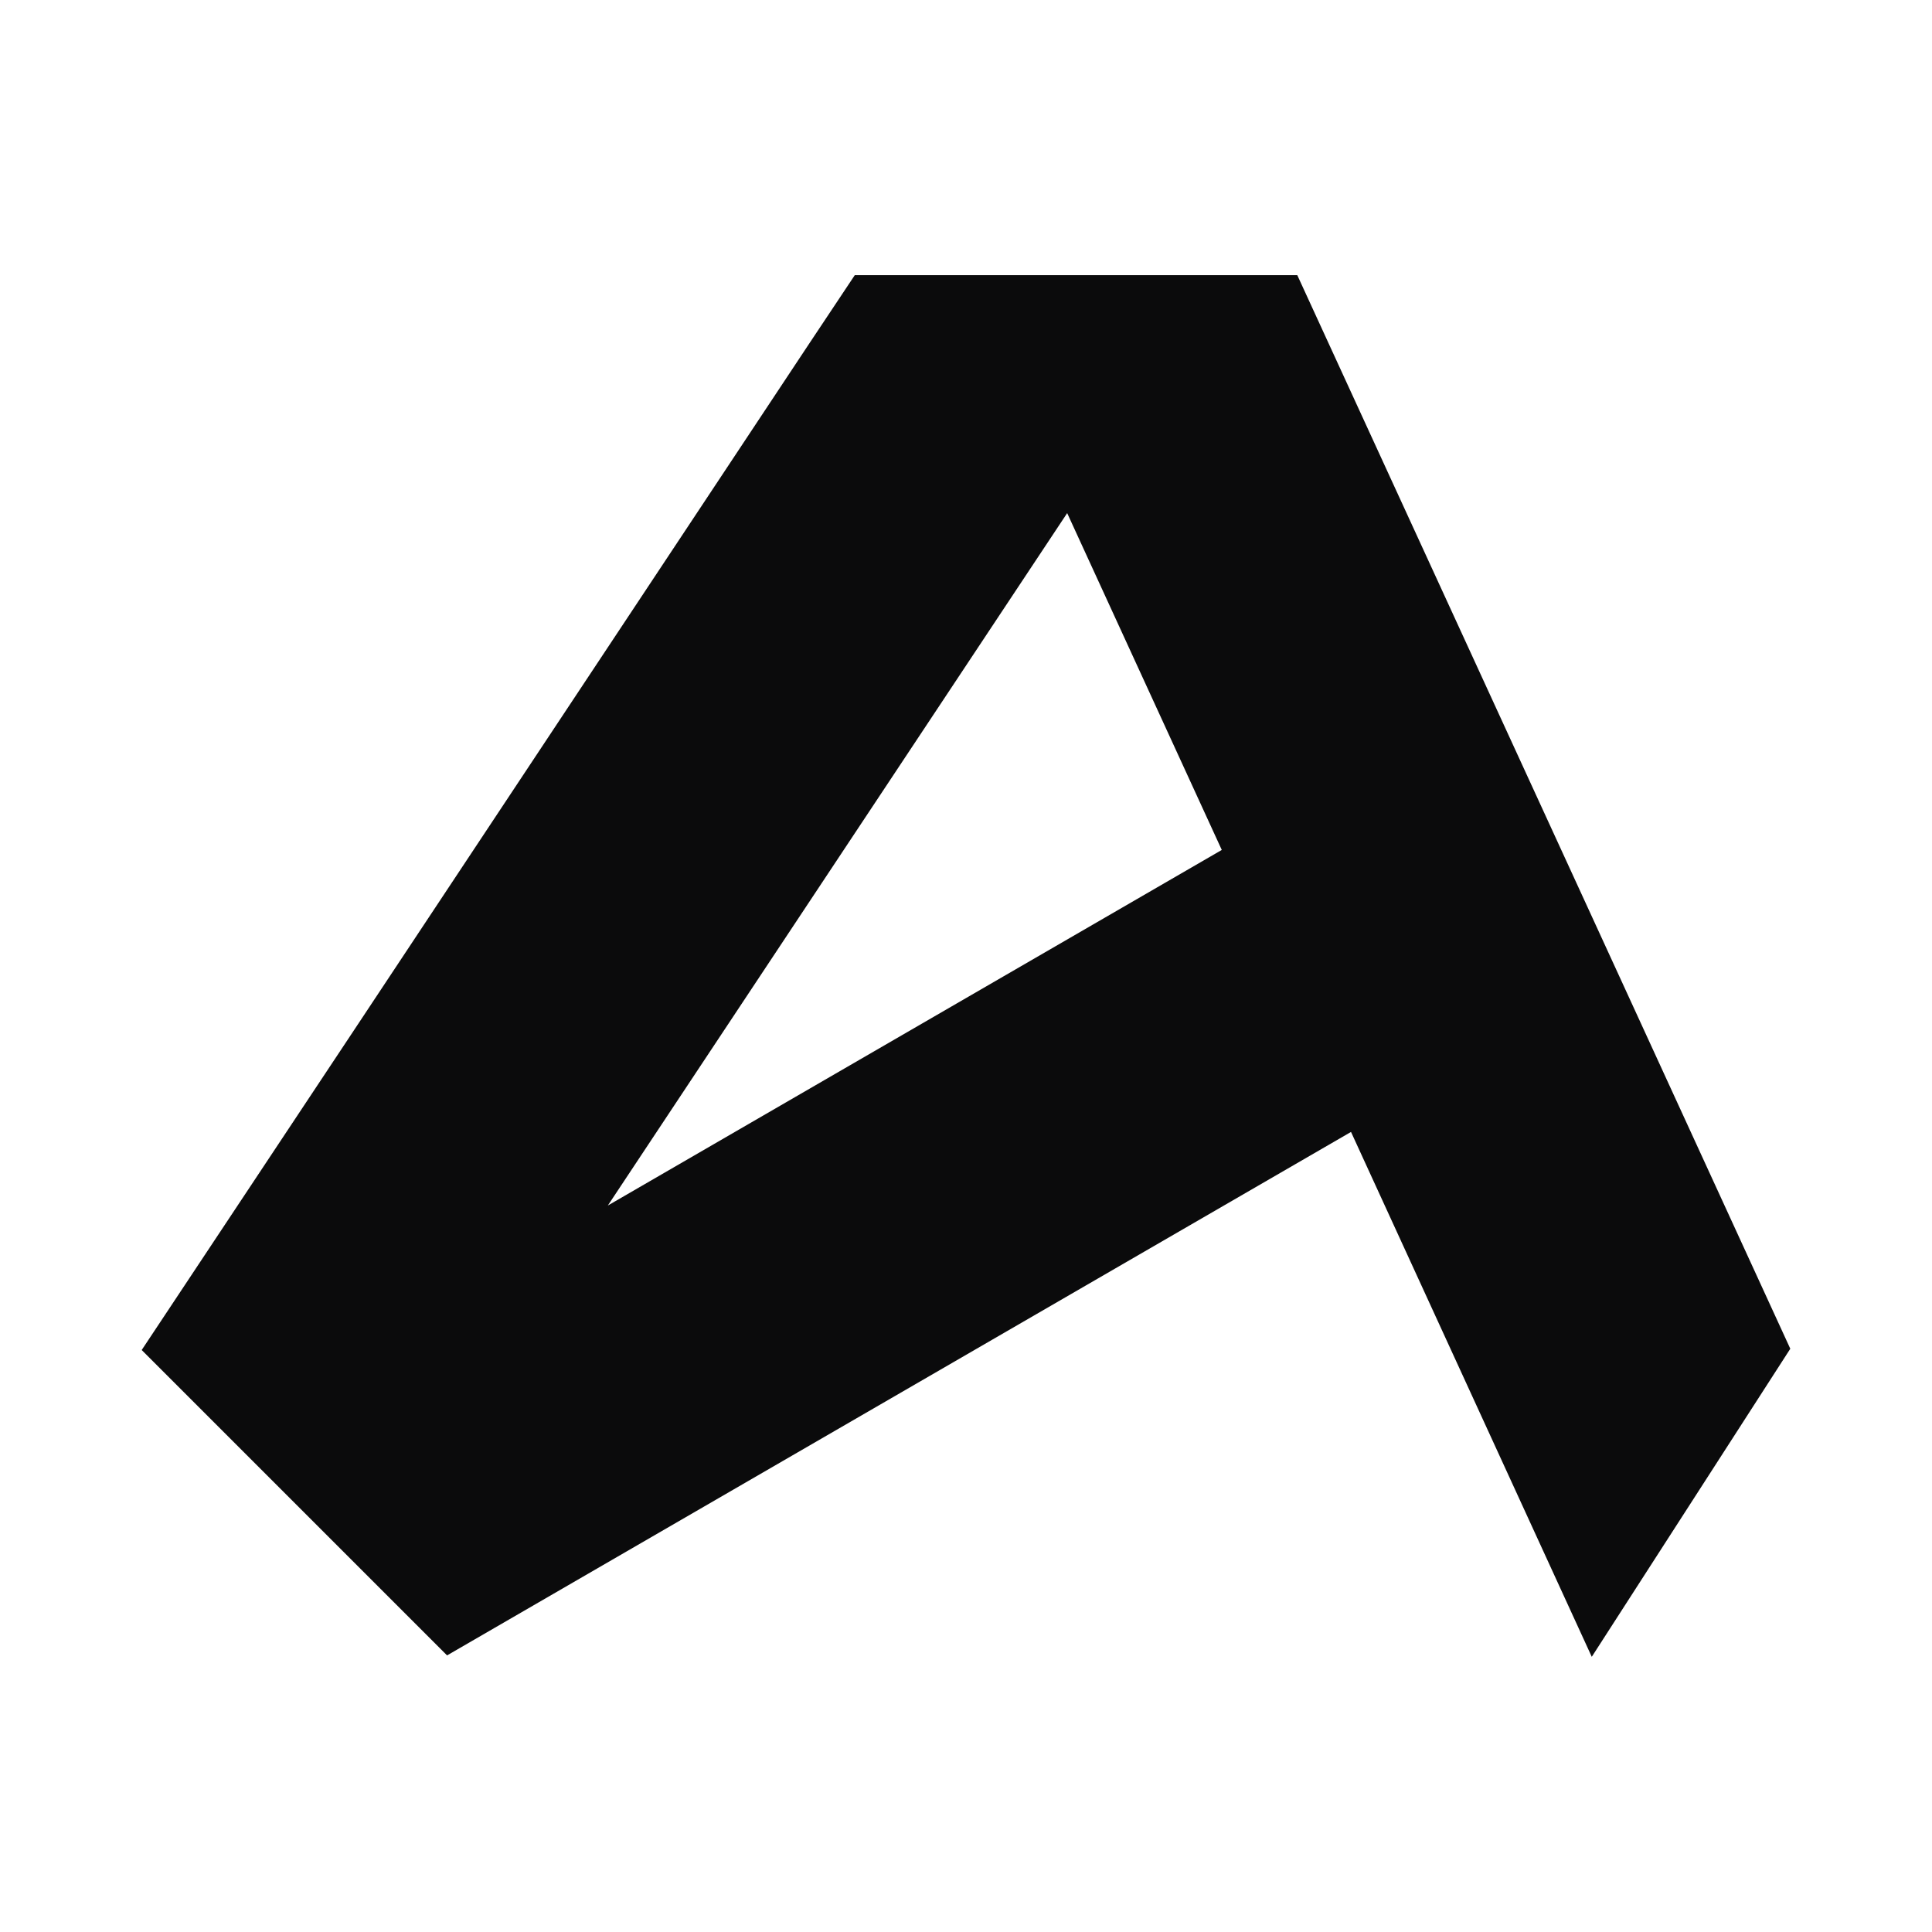
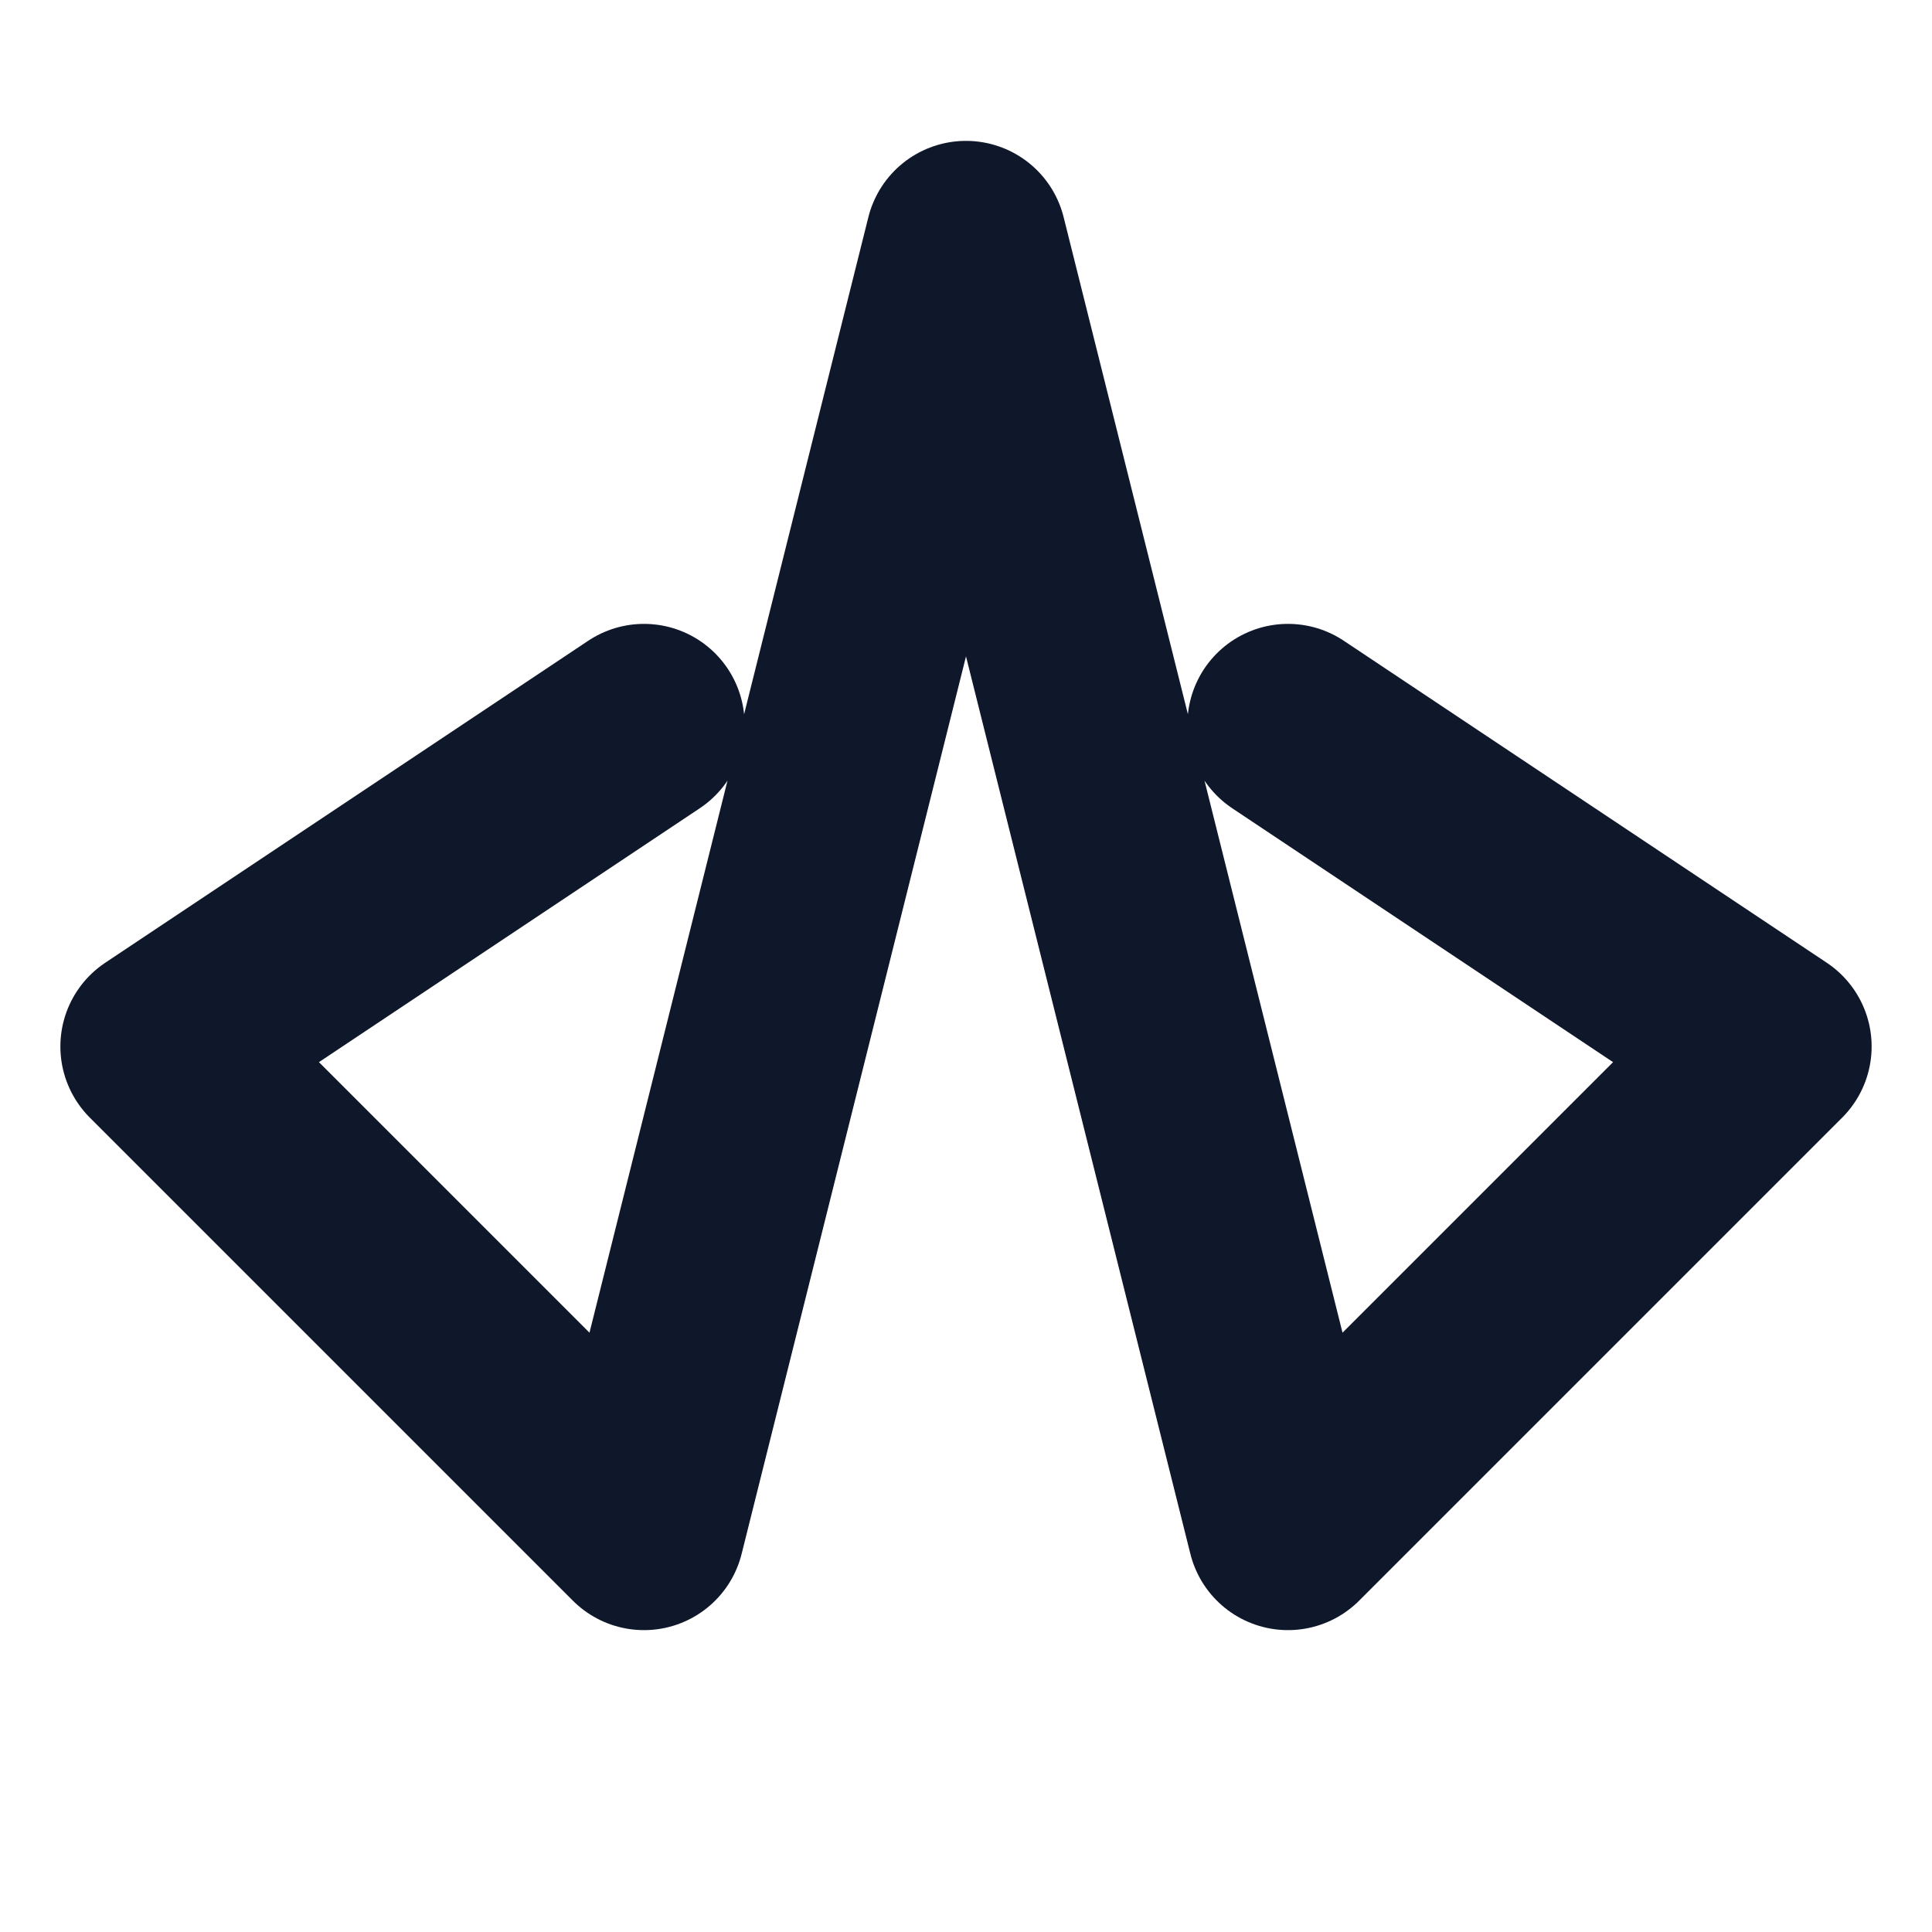
- <svg xmlns="http://www.w3.org/2000/svg" viewBox="-10 -19.42 136.34 136.34" role="img" aria-label="ArtCraft">
-   <path fill="#0b0b0c" d="M104.28,49.49L81.55,0h-31.23l-3.17,4.76L14.75,53.63,0,75.85l21.55,21.55,63.79-36.94,16.99,37.04,14.01-21.74-12.06-26.27ZM32.89,65.66l32.42-48.87,10.91,23.77-43.32,25.09Z" />
+ <svg xmlns="http://www.w3.org/2000/svg" width="256" height="256" viewBox="0 0 24 24" fill="none">
+   <path d="M 8 9 L 2 13 L 8 19 L 12 3 L 16 19 L 22 13 L 16 9" stroke="#0F172A" stroke-width="2.5" stroke-linecap="round" stroke-linejoin="round" />
</svg>
